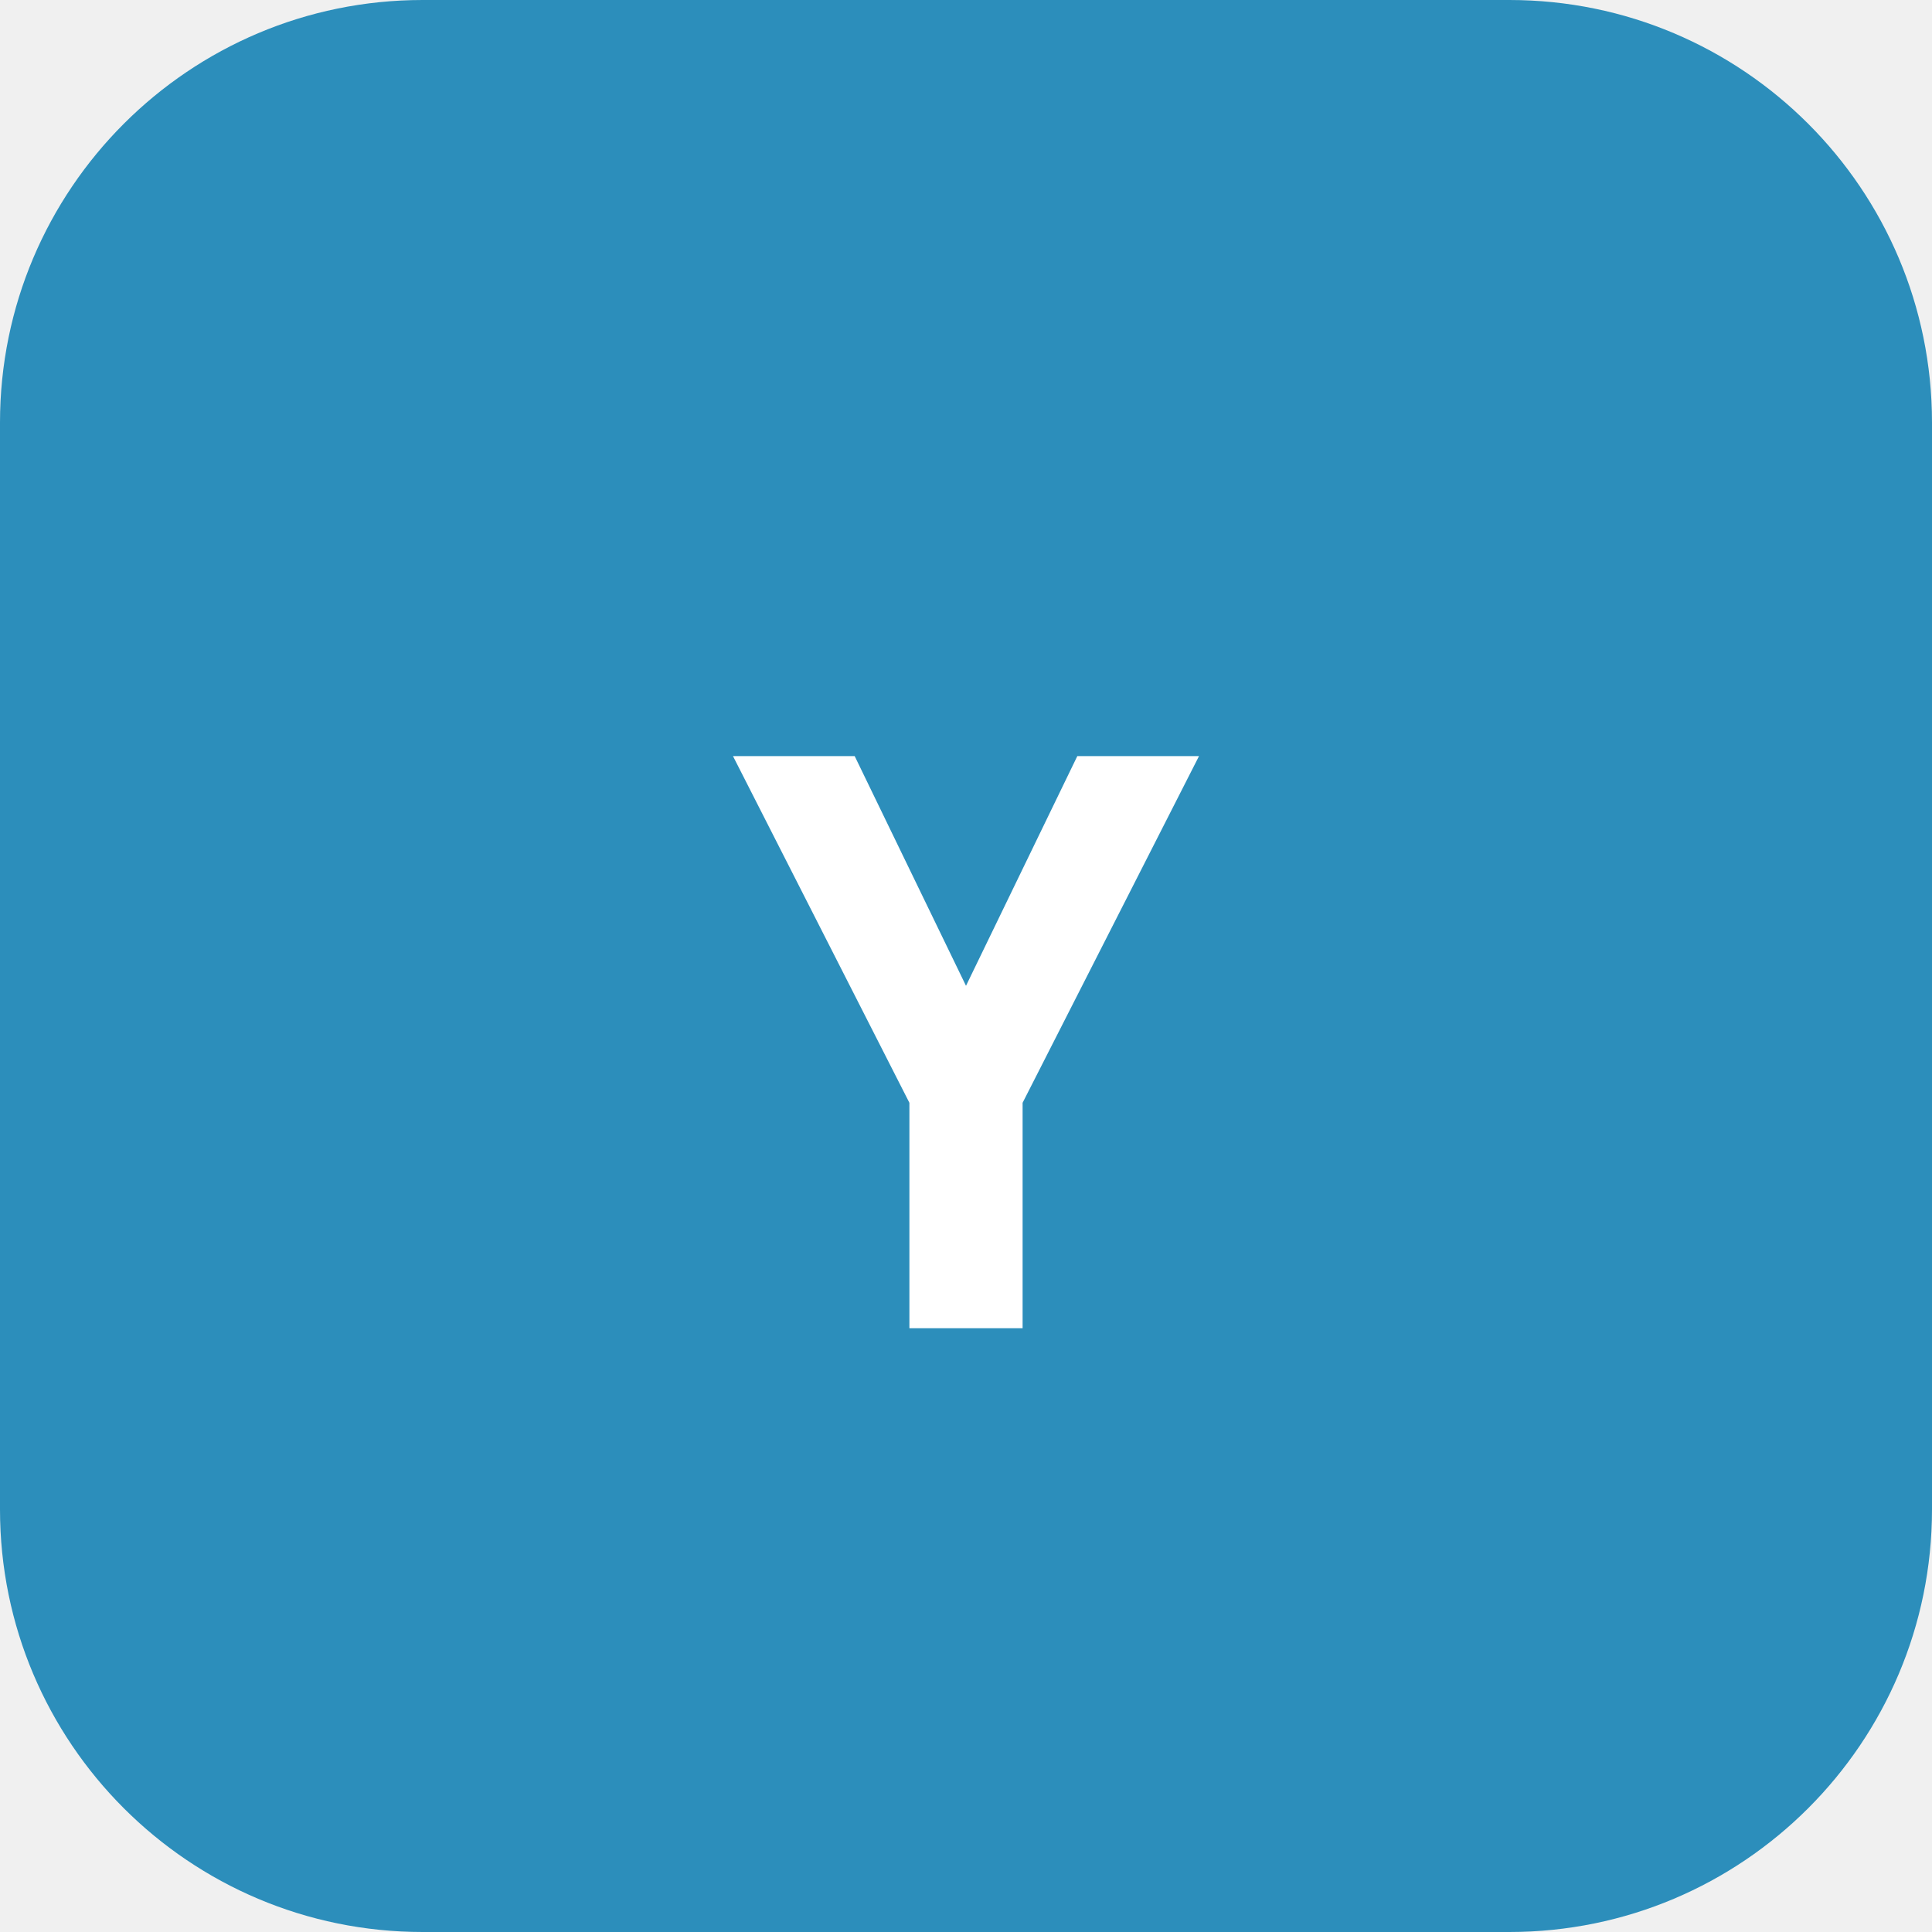
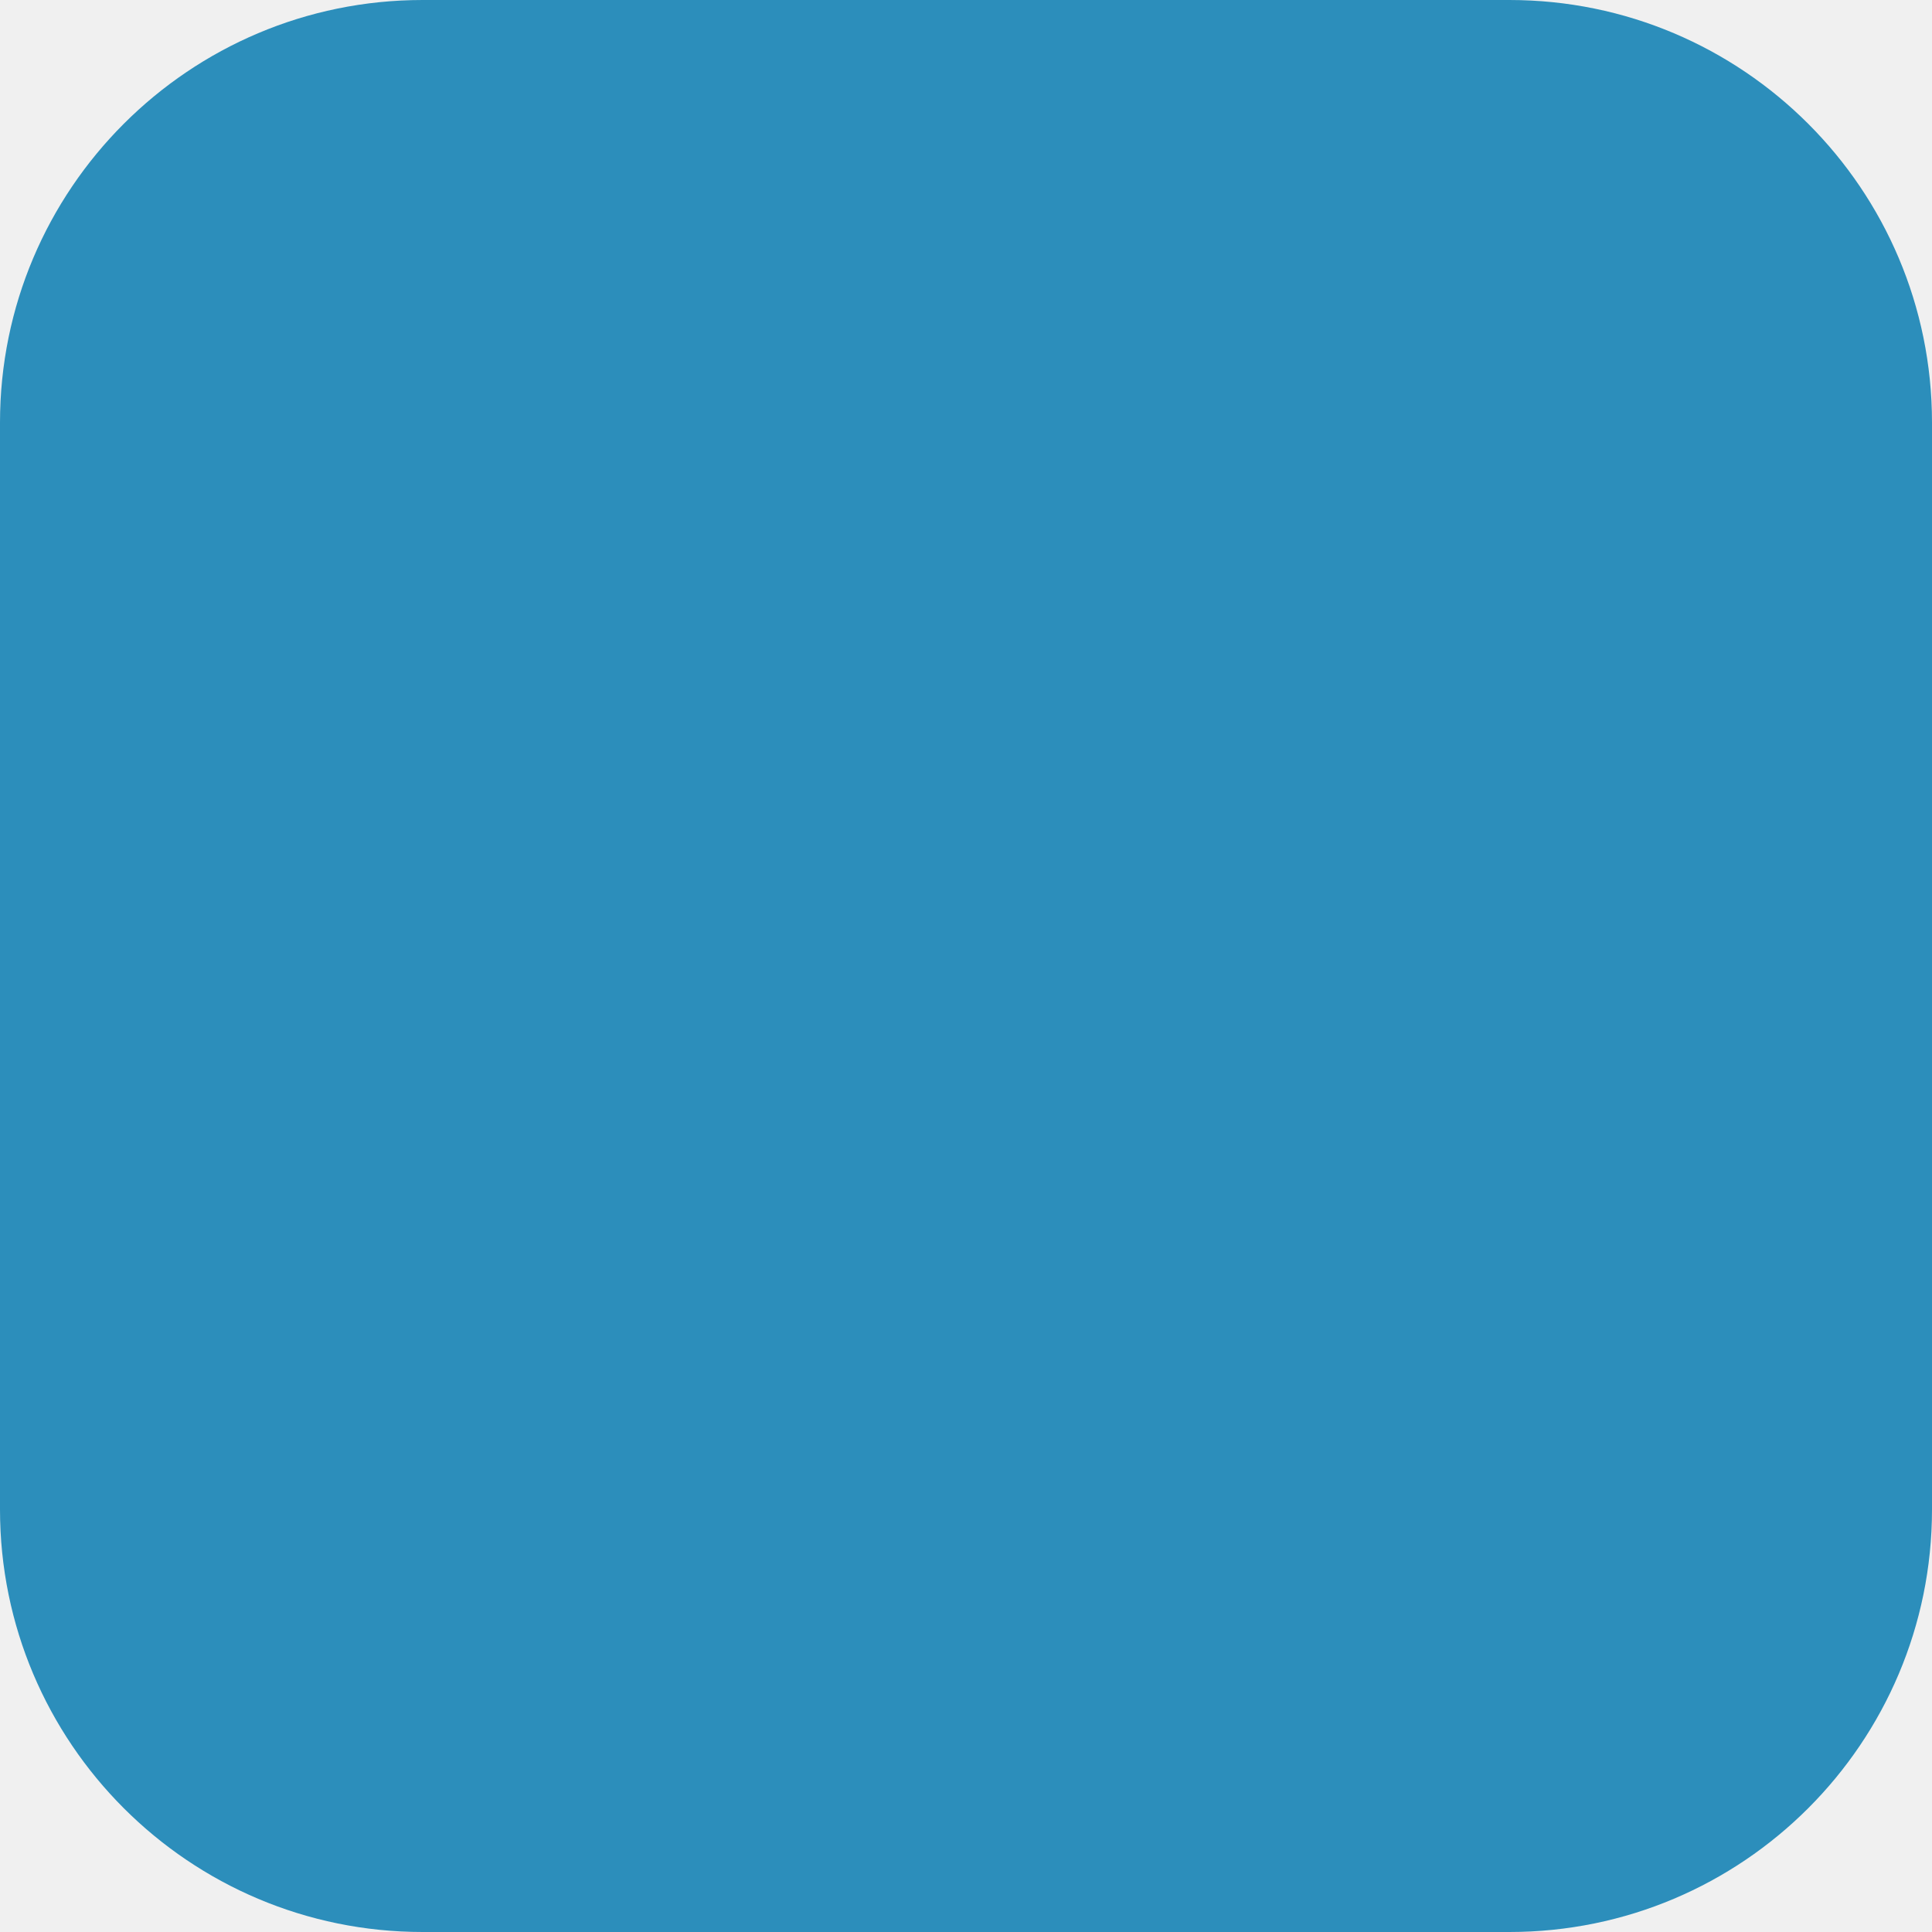
<svg xmlns="http://www.w3.org/2000/svg" viewBox="0 0 64 64" role="img" aria-label="yarn logo">
  <rect x="0" y="0" width="64" height="64" rx="14" fill="#2c8ebb" />
-   <text x="32" y="44" text-anchor="middle" font-family="ui-monospace, SFMono-Regular, Menlo, monospace" font-size="26" font-weight="800" fill="#fff">Y</text>
+   <g transform="translate(20 20) scale(1)" fill="#fff">M12 0C5.375 0 0 5.375 0 12s5.375 12 12 12 12-5.375 12-12S18.625 0 12 0zm.768 4.105c.183 0 .363.053.525.157.125.083.287.185.755 1.154.31-.088.468-.042.551-.019.204.056.366.19.463.375.477.917.542 2.553.334 3.605-.241 1.232-.755 2.029-1.131 2.576.324.329.778.899 1.117 1.825.278.774.31 1.478.273 2.015a5.51 5.51 0 0 0 .602-.329c.593-.366 1.487-.917 2.553-.931.714-.009 1.269.445 1.353 1.103a1.23 1.23 0 0 1-.945 1.362c-.649.158-.95.278-1.821.843-1.232.797-2.539 1.242-3.012 1.39a1.686 1.686 0 0 1-.704.343c-.737.181-3.266.315-3.466.315h-.046c-.783 0-1.214-.241-1.45-.491-.658.329-1.51.19-2.122-.134a1.078 1.078 0 0 1-.58-1.153 1.243 1.243 0 0 1-.153-.195c-.162-.25-.528-.936-.454-1.946.056-.723.556-1.367.88-1.71a5.522 5.522 0 0 1 .408-2.256c.306-.727.885-1.348 1.32-1.737-.32-.537-.644-1.367-.329-2.21.227-.602.412-.936.82-1.08h-.005c.199-.074.389-.153.486-.259a3.418 3.418 0 0 1 2.298-1.103c.037-.093.079-.185.125-.283.31-.658.639-1.029 1.024-1.168a.94.94 0 0 1 .328-.06zm.006.7c-.507.016-1.001 1.519-1.001 1.519s-1.27-.204-2.266.871c-.199.218-.468.334-.746.44-.079.028-.176.023-.417.672-.371.991.625 2.094.625 2.094s-1.186.839-1.626 1.881c-.486 1.144-.338 2.261-.338 2.261s-.843.732-.899 1.487c-.051.663.139 1.2.343 1.515.227.343.51.176.51.176s-.561.653-.037.931c.477.25 1.283.394 1.71-.037.31-.31.371-1.001.486-1.283.028-.065.12.111.209.199.097.093.264.195.264.195s-.755.324-.445 1.066c.102.246.468.403 1.066.398.222-.005 2.664-.139 3.313-.296.375-.088.505-.283.505-.283s1.566-.431 2.998-1.357c.917-.598 1.293-.76 2.034-.936.612-.148.57-1.098-.241-1.084-.839.009-1.575.44-2.196.825-1.163.718-1.742.672-1.742.672l-.018-.032c-.079-.13.371-1.293-.134-2.678-.547-1.515-1.413-1.881-1.344-1.997.297-.5 1.038-1.297 1.334-2.78.176-.899.13-2.377-.269-3.151-.074-.144-.732.241-.732.241s-.616-1.371-.788-1.483a.271.271 0 0 0-.157-.046z</g>
</svg>
